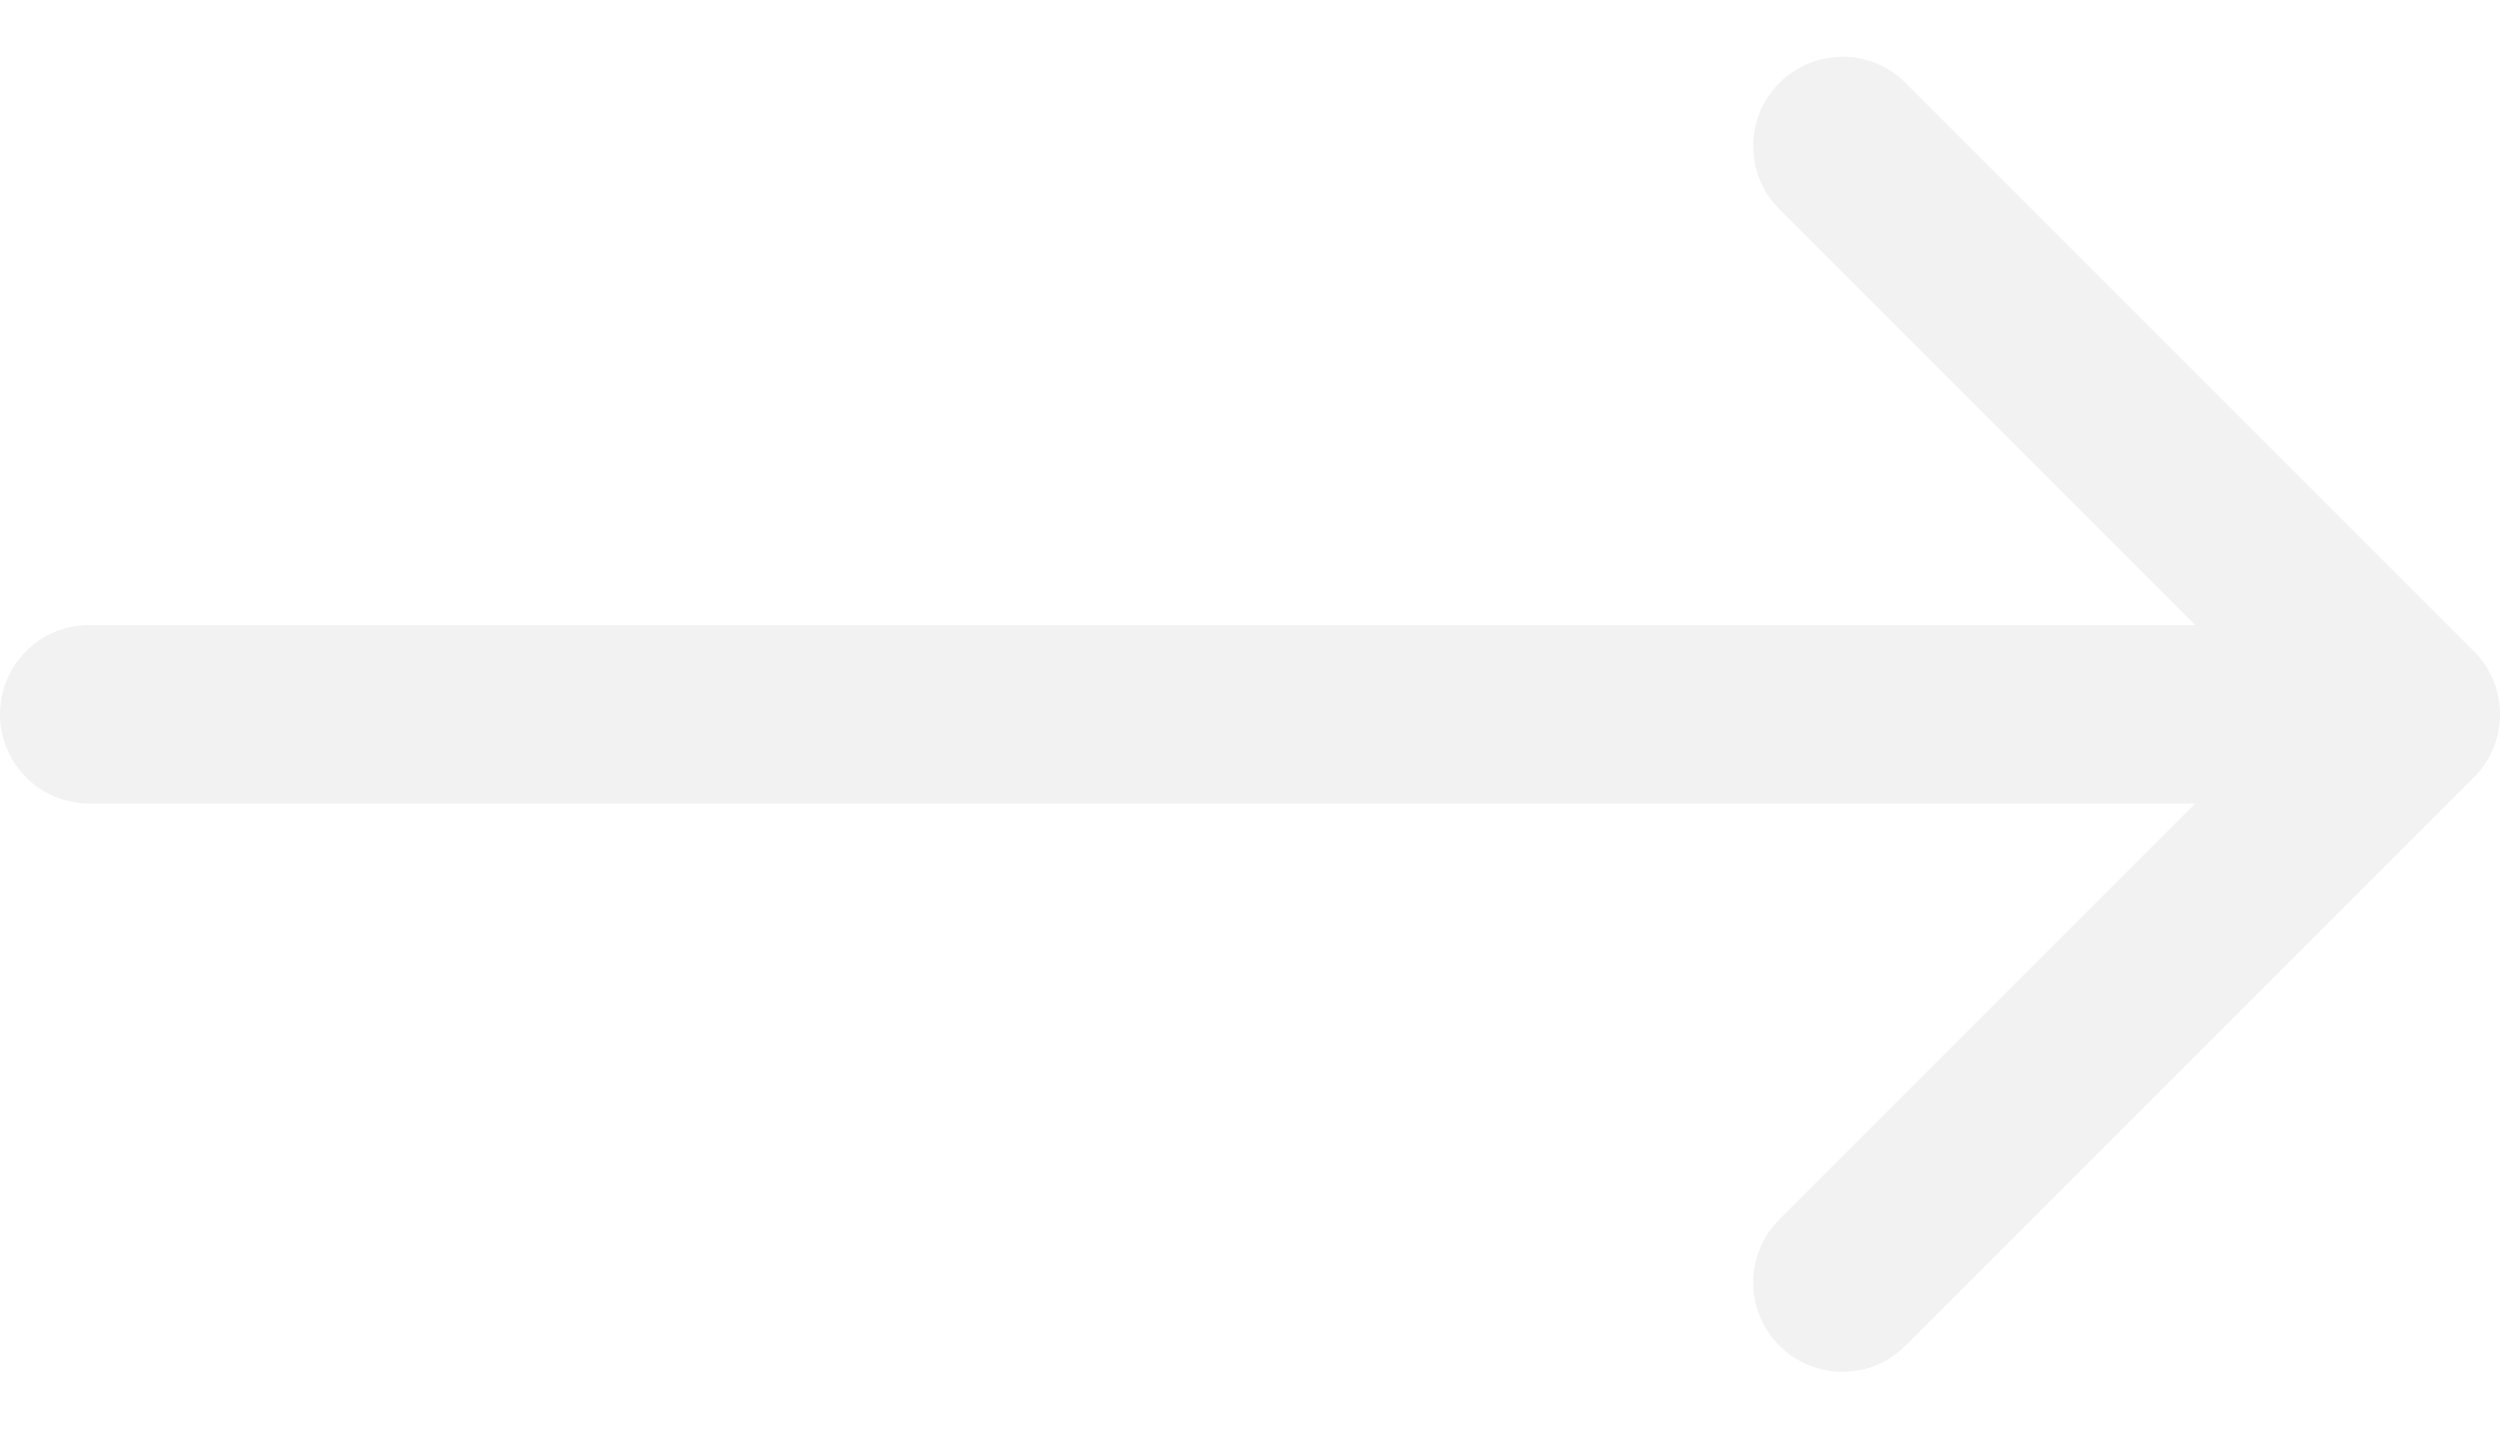
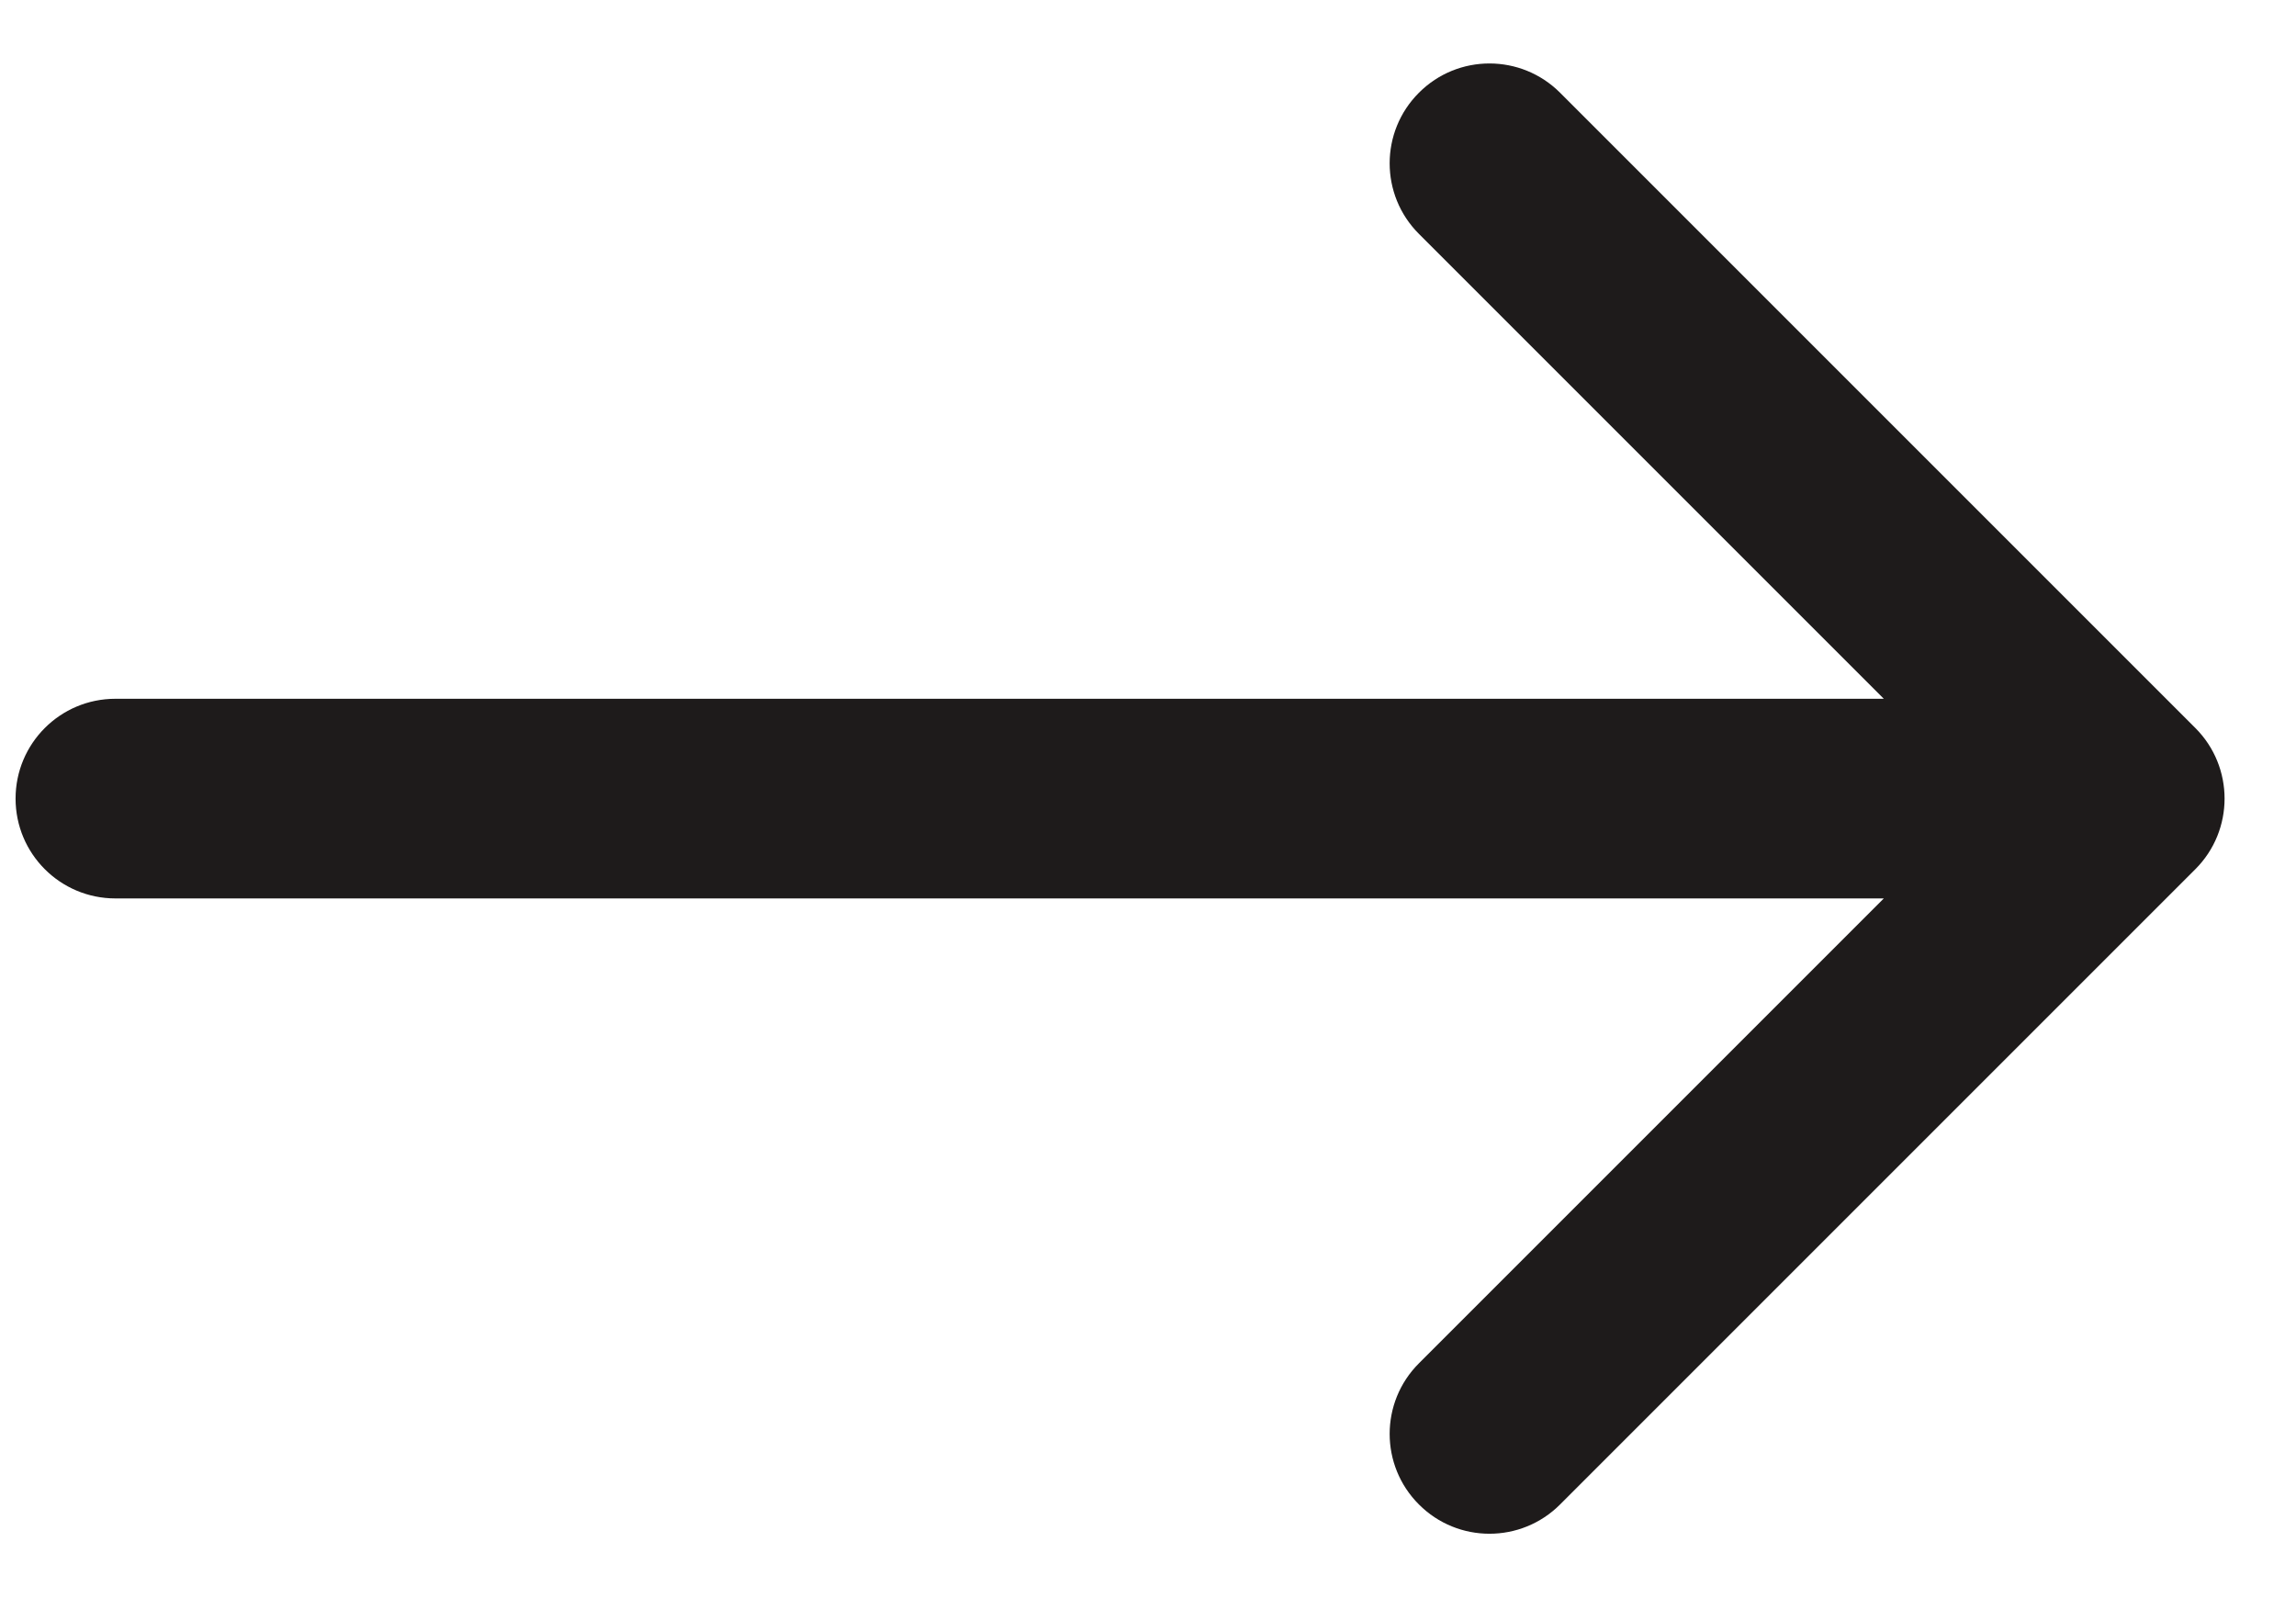
- <svg xmlns="http://www.w3.org/2000/svg" width="28" height="16" viewBox="0 0 28 16" fill="none">
-   <path d="M1 7C0.448 7 0 7.448 0 8C0 8.552 0.448 9 1 9V7ZM27.707 8.707C28.098 8.317 28.098 7.683 27.707 7.293L21.343 0.929C20.953 0.538 20.32 0.538 19.929 0.929C19.538 1.319 19.538 1.953 19.929 2.343L25.586 8L19.929 13.657C19.538 14.047 19.538 14.681 19.929 15.071C20.32 15.462 20.953 15.462 21.343 15.071L27.707 8.707ZM1 9H27V7H1V9Z" fill="#F2F2F2" />
+ <svg xmlns="http://www.w3.org/2000/svg" width="23" height="16" viewBox="0 0 23 16" fill="none">
+   <path d="M1.156 7C0.603 7 0.156 7.448 0.156 8C0.156 8.552 0.603 9 1.156 9V7ZM21.992 8.707C22.382 8.317 22.382 7.683 21.992 7.293L15.628 0.929C15.237 0.538 14.604 0.538 14.214 0.929C13.823 1.319 13.823 1.953 14.214 2.343L19.871 8L14.214 13.657C13.823 14.047 13.823 14.681 14.214 15.071C14.604 15.462 15.237 15.462 15.628 15.071L21.992 8.707ZM1.156 9H21.285V7H1.156V9Z" fill="#1E1B1B" />
</svg>
